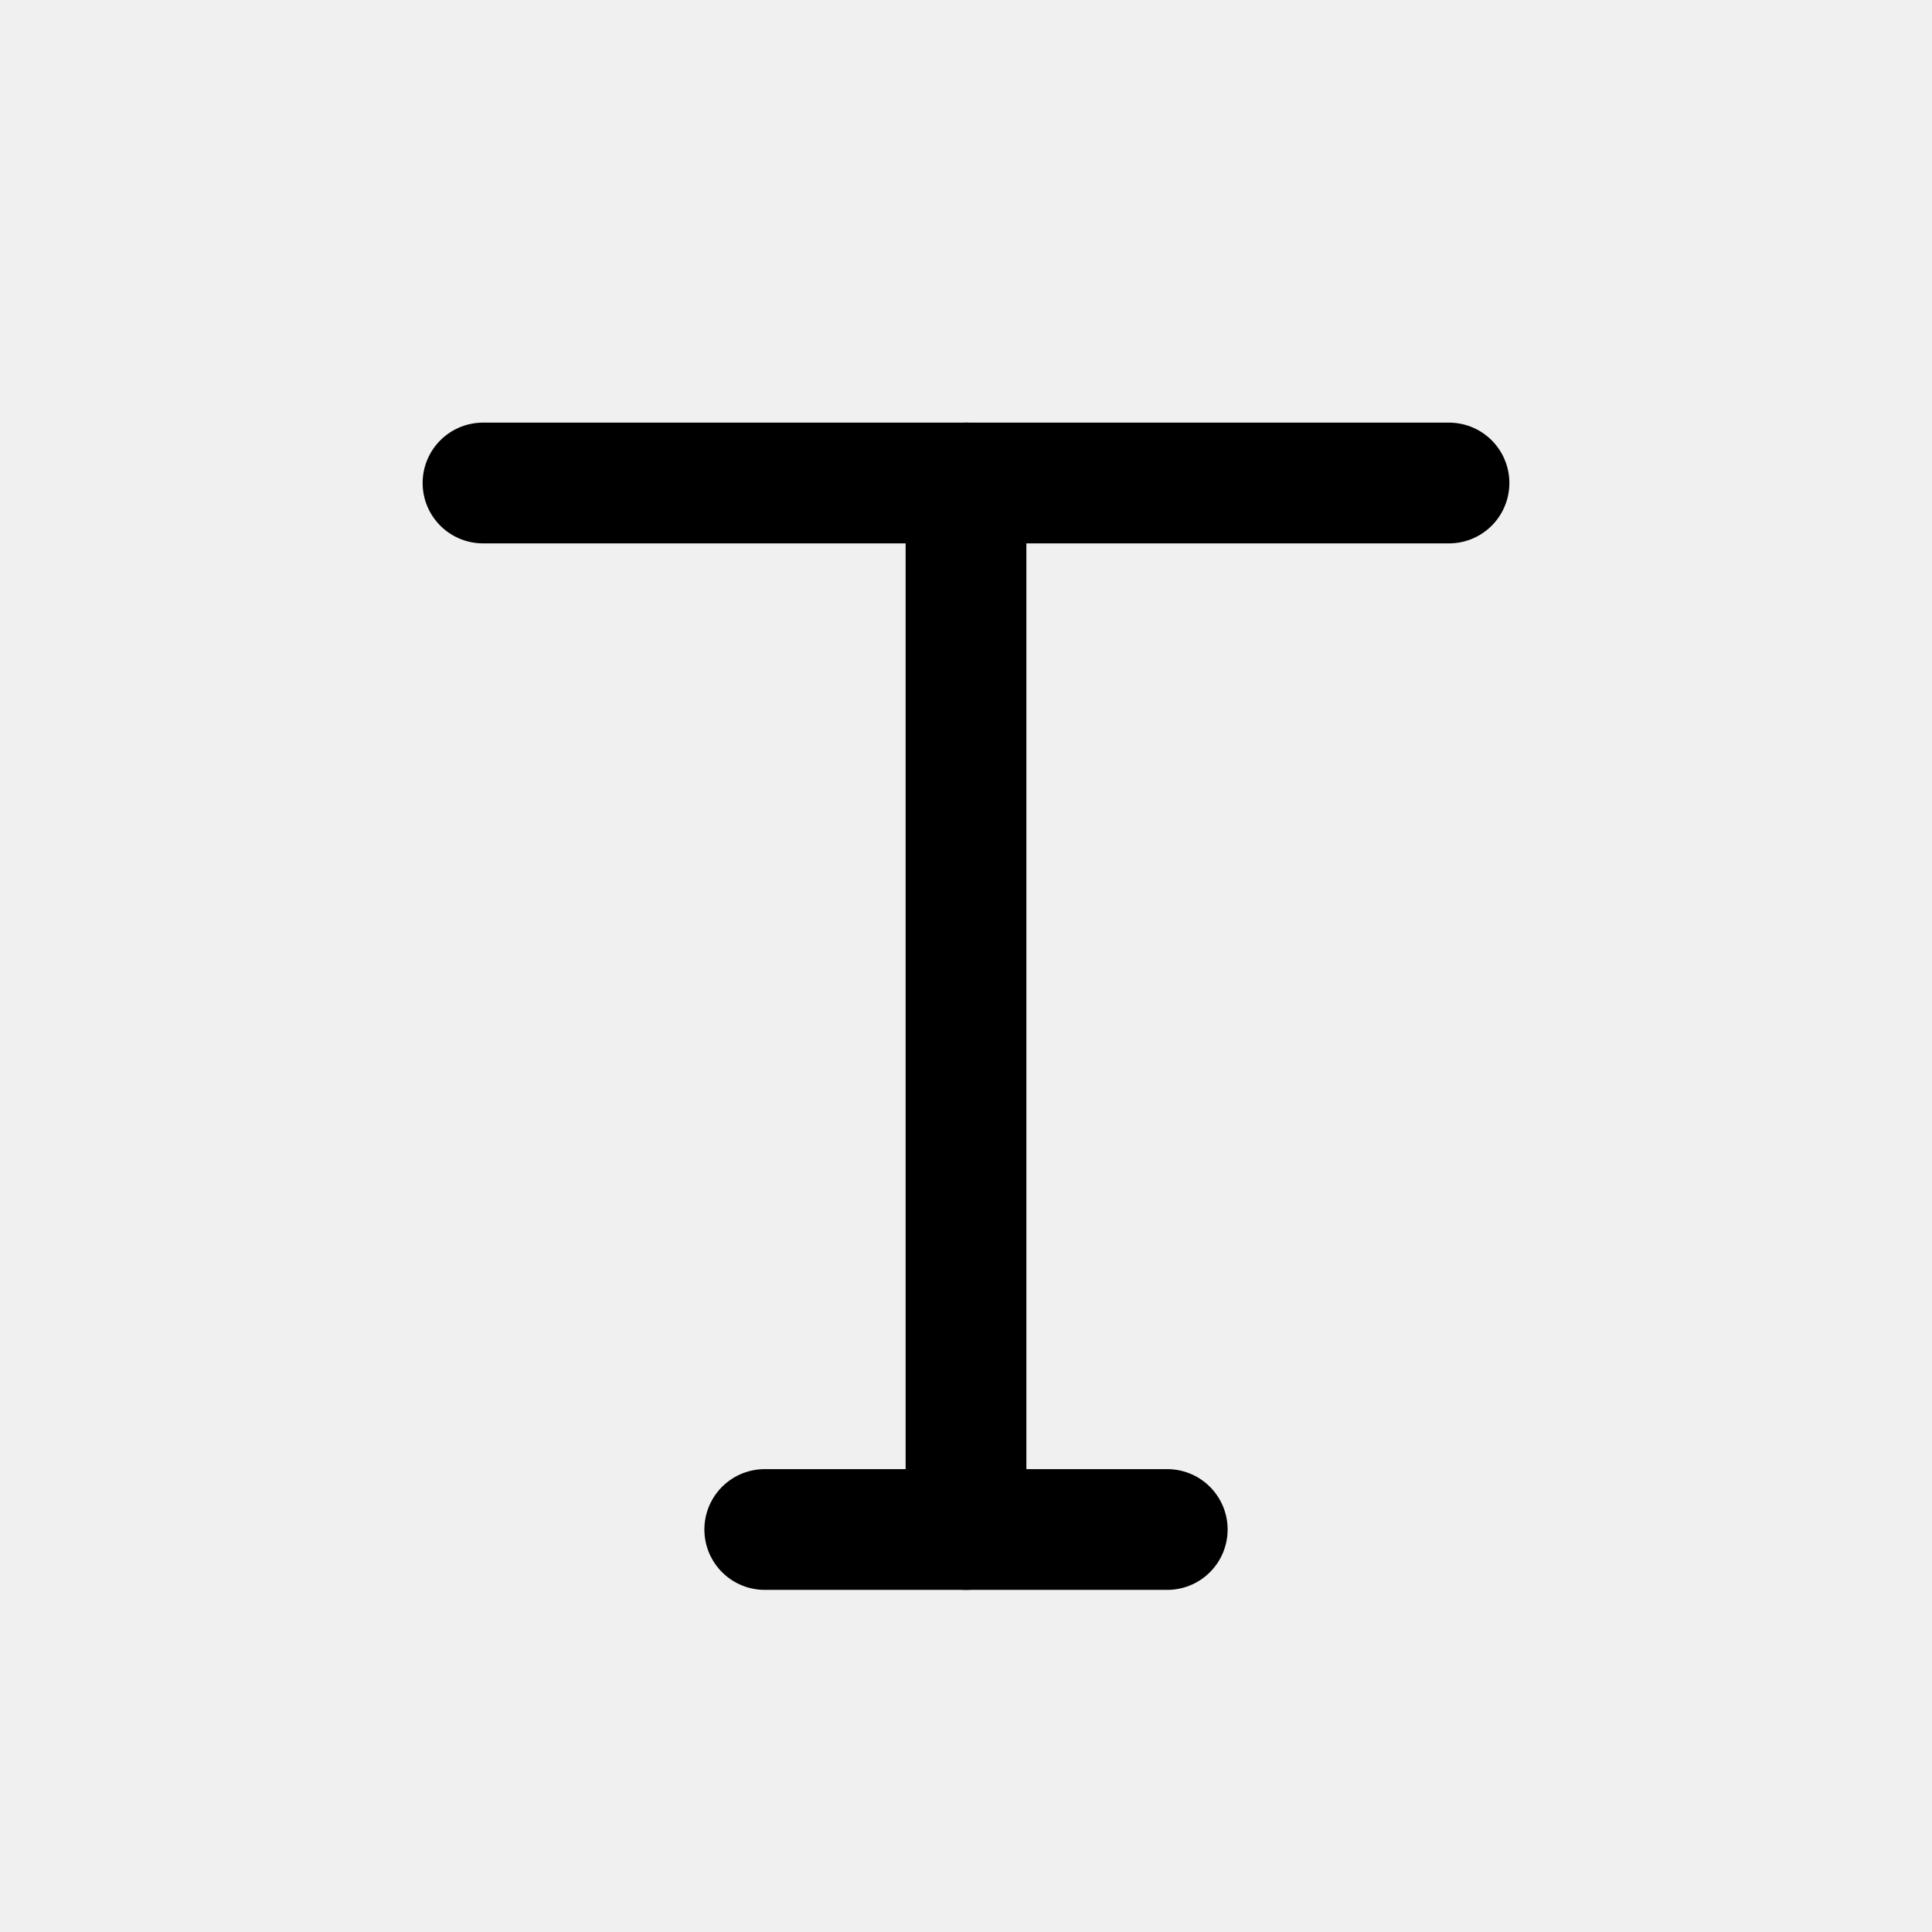
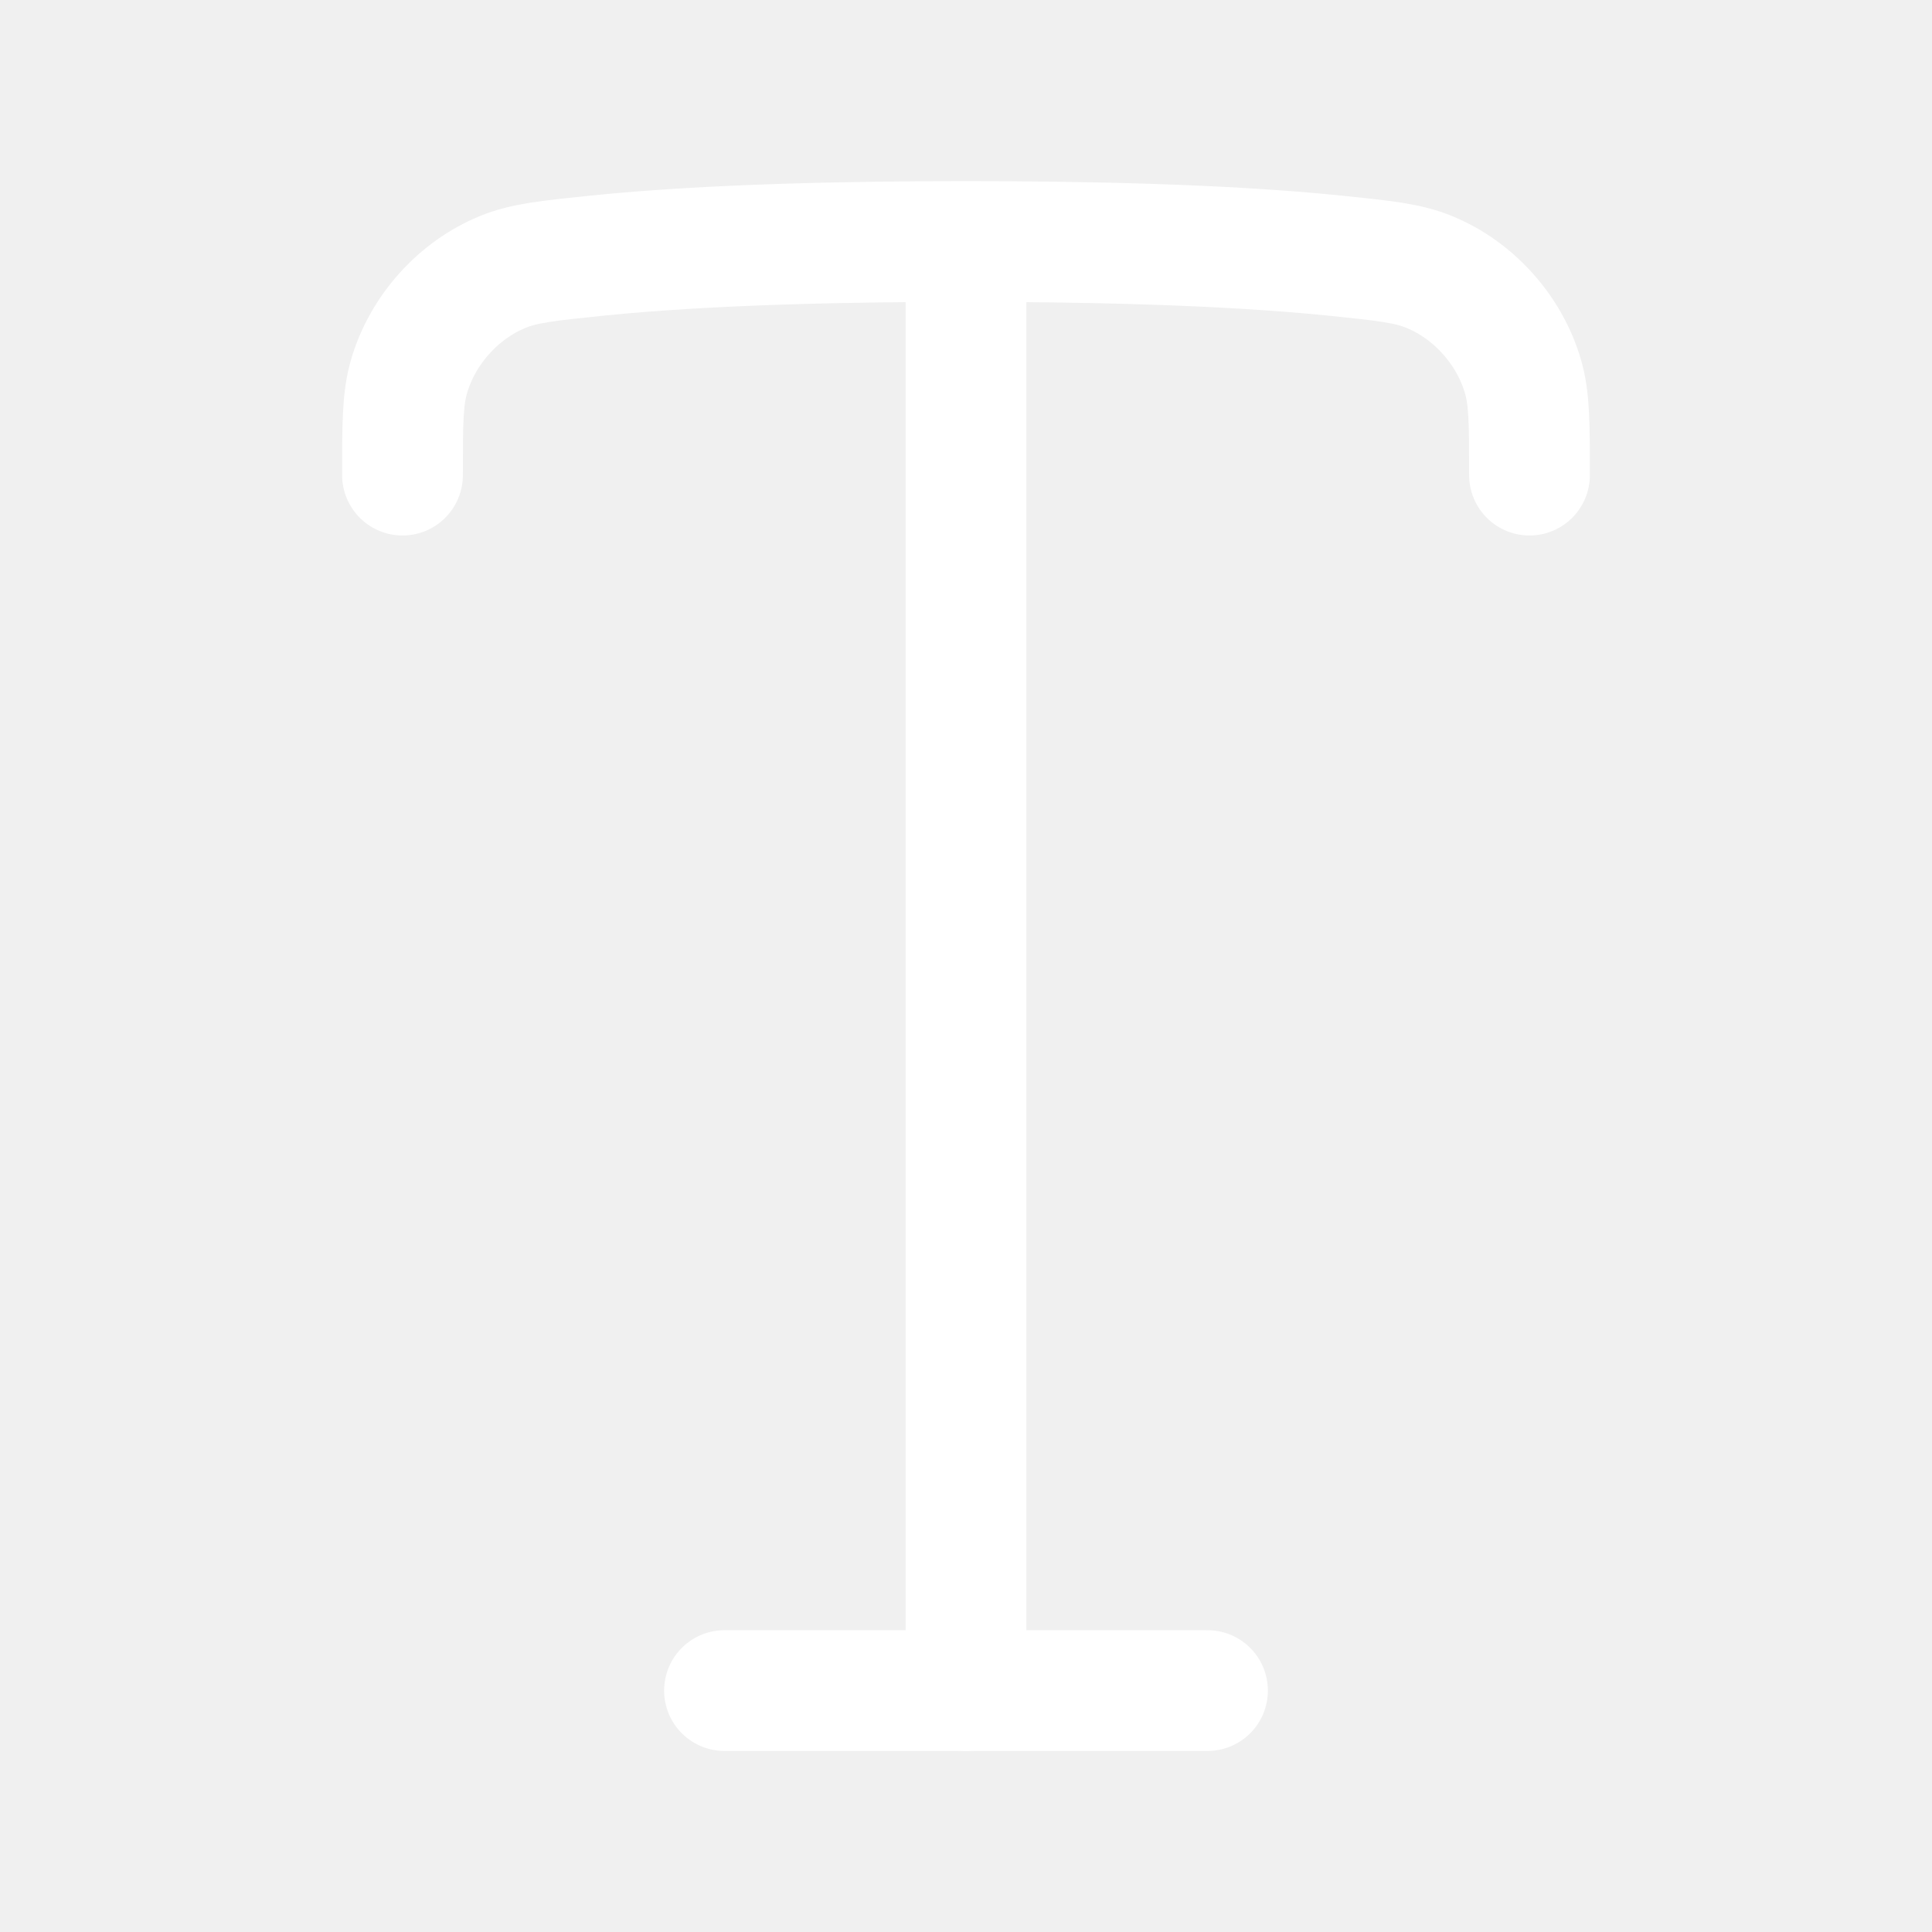
- <svg xmlns="http://www.w3.org/2000/svg" viewBox="0 0 24 24" fill="none" stroke="currentColor" stroke-width="1.5" stroke-linecap="round" stroke-linejoin="round">
-   <path d="M6 6 H18" />
-   <path d="M12 6 V19" />
-   <path d="M9.5 19 H14.5" />
+ <svg xmlns="http://www.w3.org/2000/svg" width="24" height="24" viewBox="0 0 24 24" fill="none">
+   <path d="M15 21.001H9" stroke="white" stroke-width="1.5" stroke-linecap="round" stroke-linejoin="round" />
+   <path d="M12 3V21.001M12 3C13.387 3 15.169 3.031 16.588 3.176C17.189 3.238 17.489 3.269 17.754 3.378C18.307 3.604 18.752 4.101 18.919 4.677C19 4.954 19 5.27 19 5.902M12 3C10.613 3 8.83 3.031 7.412 3.176C6.811 3.238 6.511 3.269 6.246 3.378C5.693 3.604 5.248 4.101 5.081 4.677C5 4.954 5 5.27 5 5.902" stroke="white" stroke-width="1.5" stroke-linecap="round" />
</svg>
